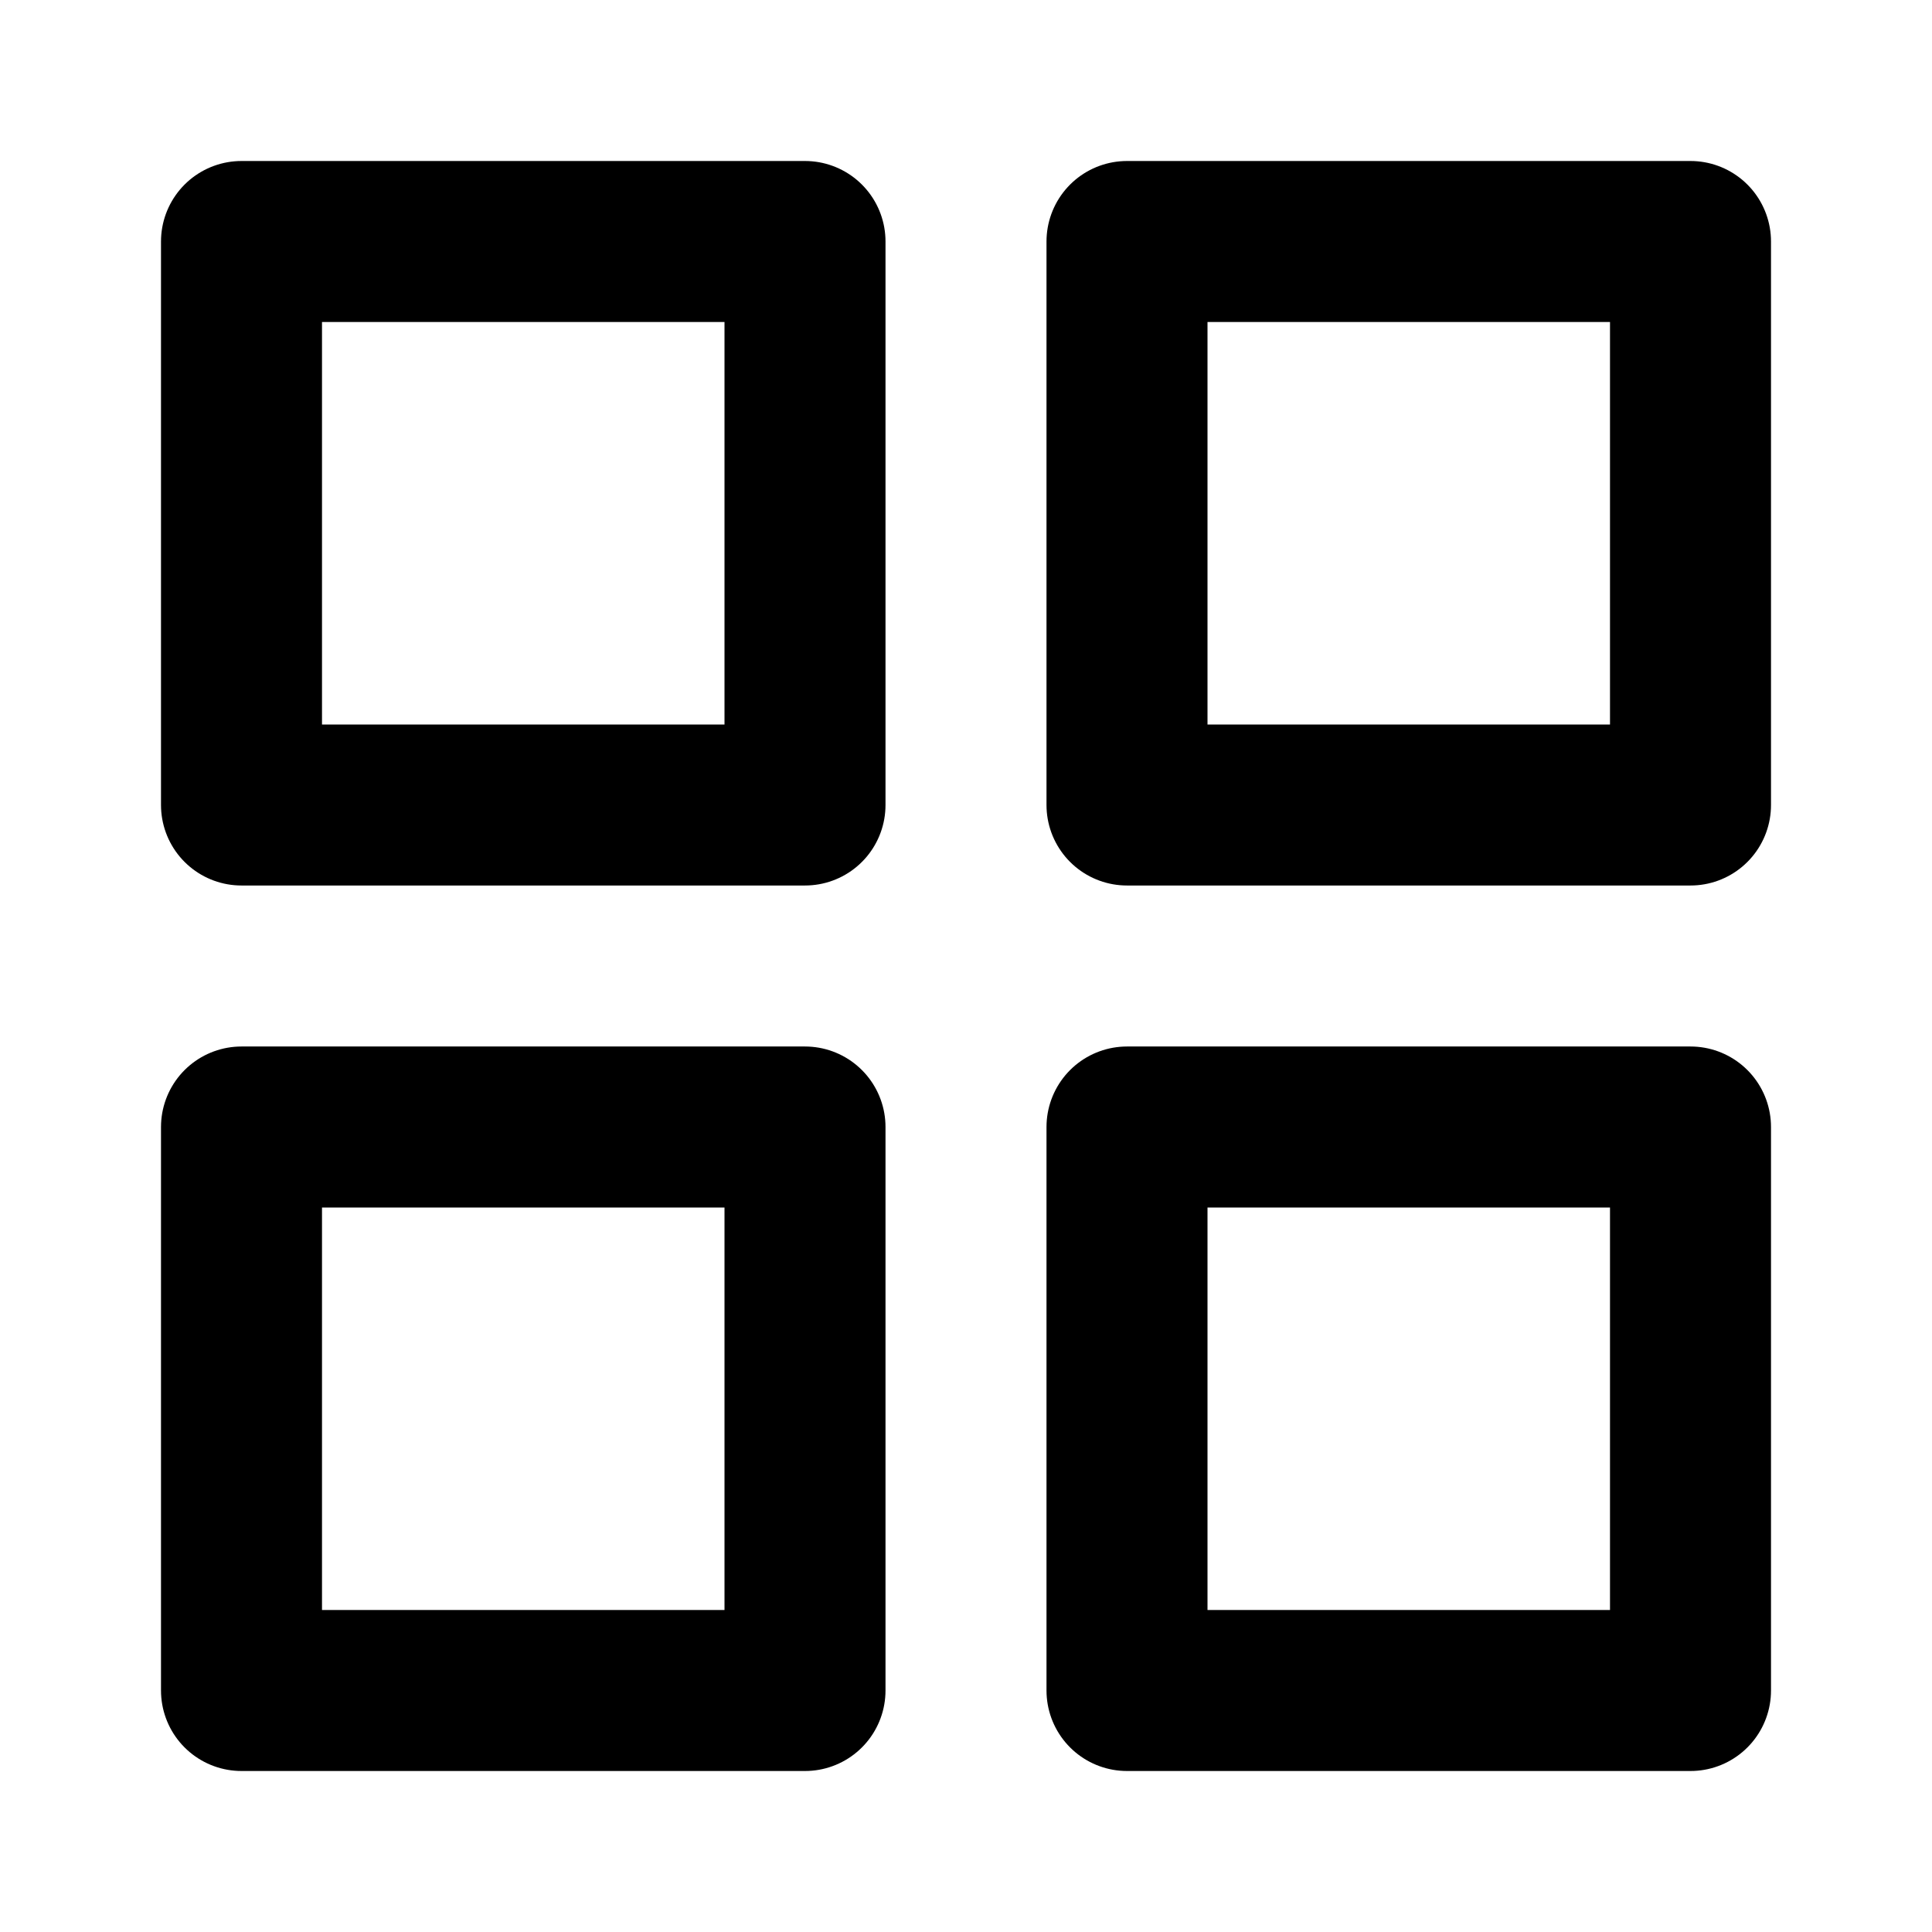
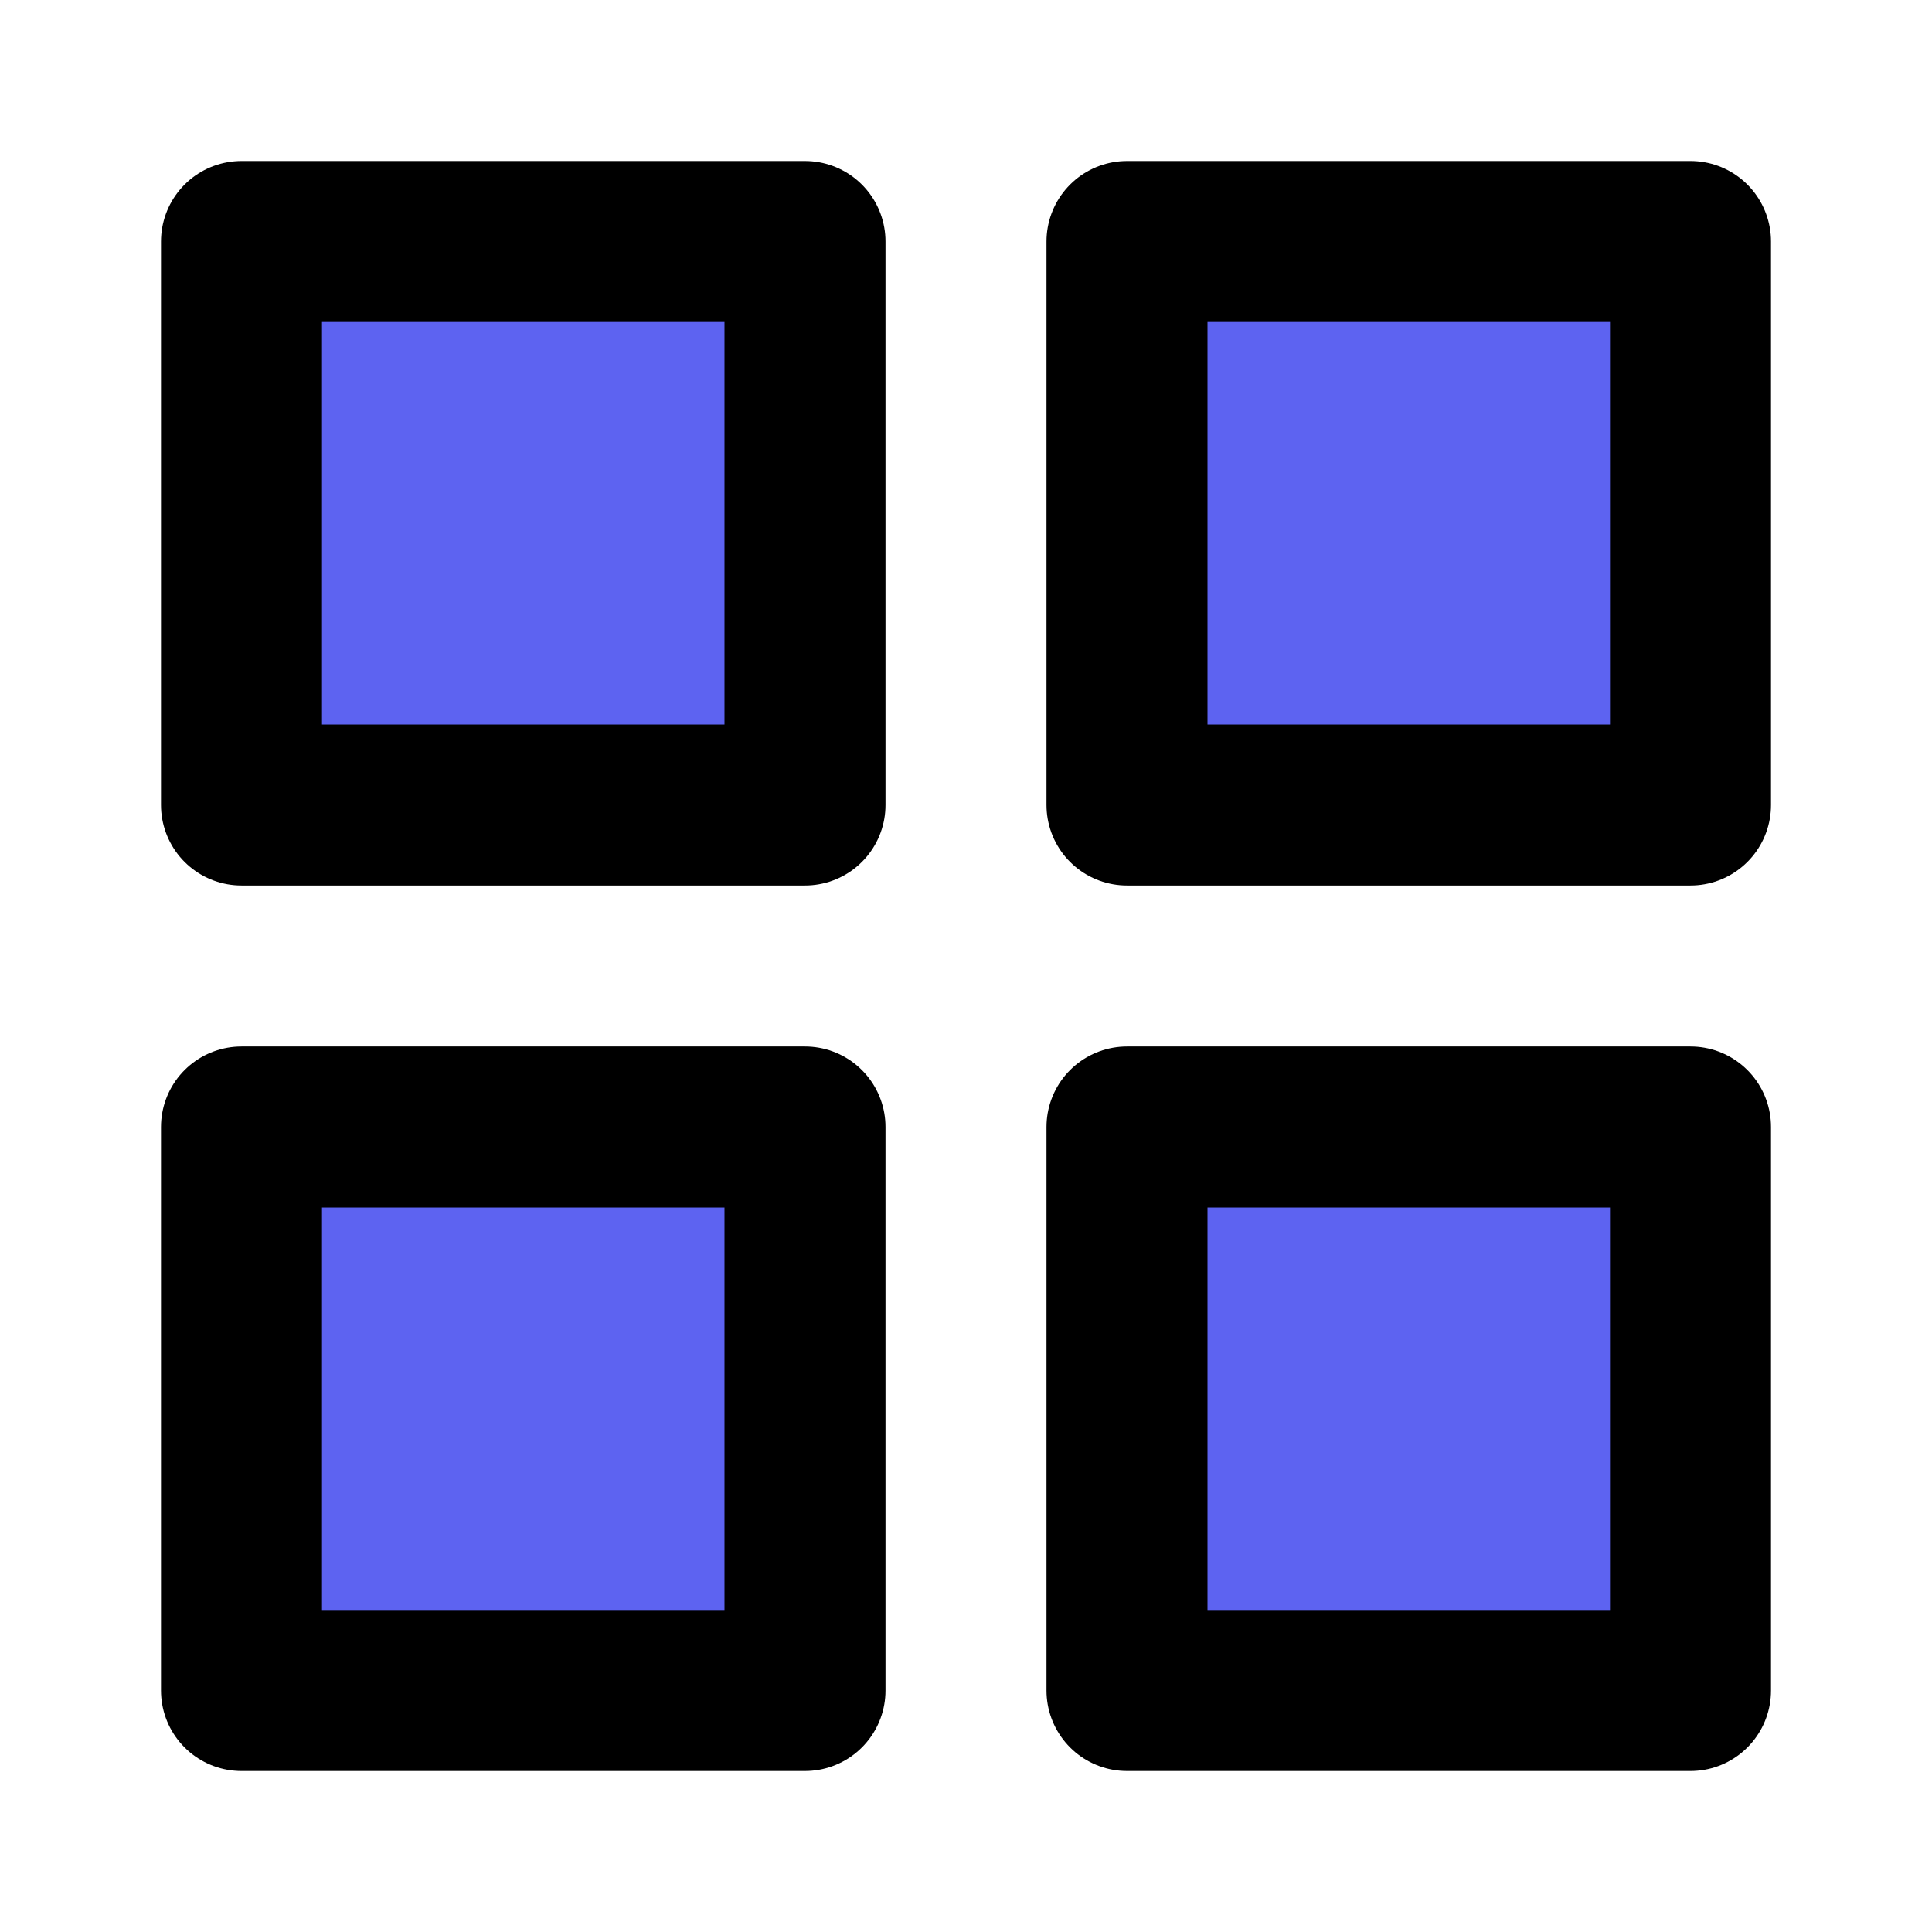
- <svg xmlns="http://www.w3.org/2000/svg" width="24" height="24" viewBox="0 0 24 24" fill="none" stroke="currentColor" stroke-width="2" stroke-linecap="round" stroke-linejoin="round" class="feather feather-grid">
+ <svg xmlns="http://www.w3.org/2000/svg" width="24" height="24" viewBox="0 0 24 24" fill="#5D63F1" stroke="currentColor" stroke-width="2" stroke-linecap="round" stroke-linejoin="round" class="feather feather-grid">
  <rect x="3" y="3" width="7" height="7" />
  <rect x="14" y="3" width="7" height="7" />
  <rect x="14" y="14" width="7" height="7" />
  <rect x="3" y="14" width="7" height="7" />
</svg>
